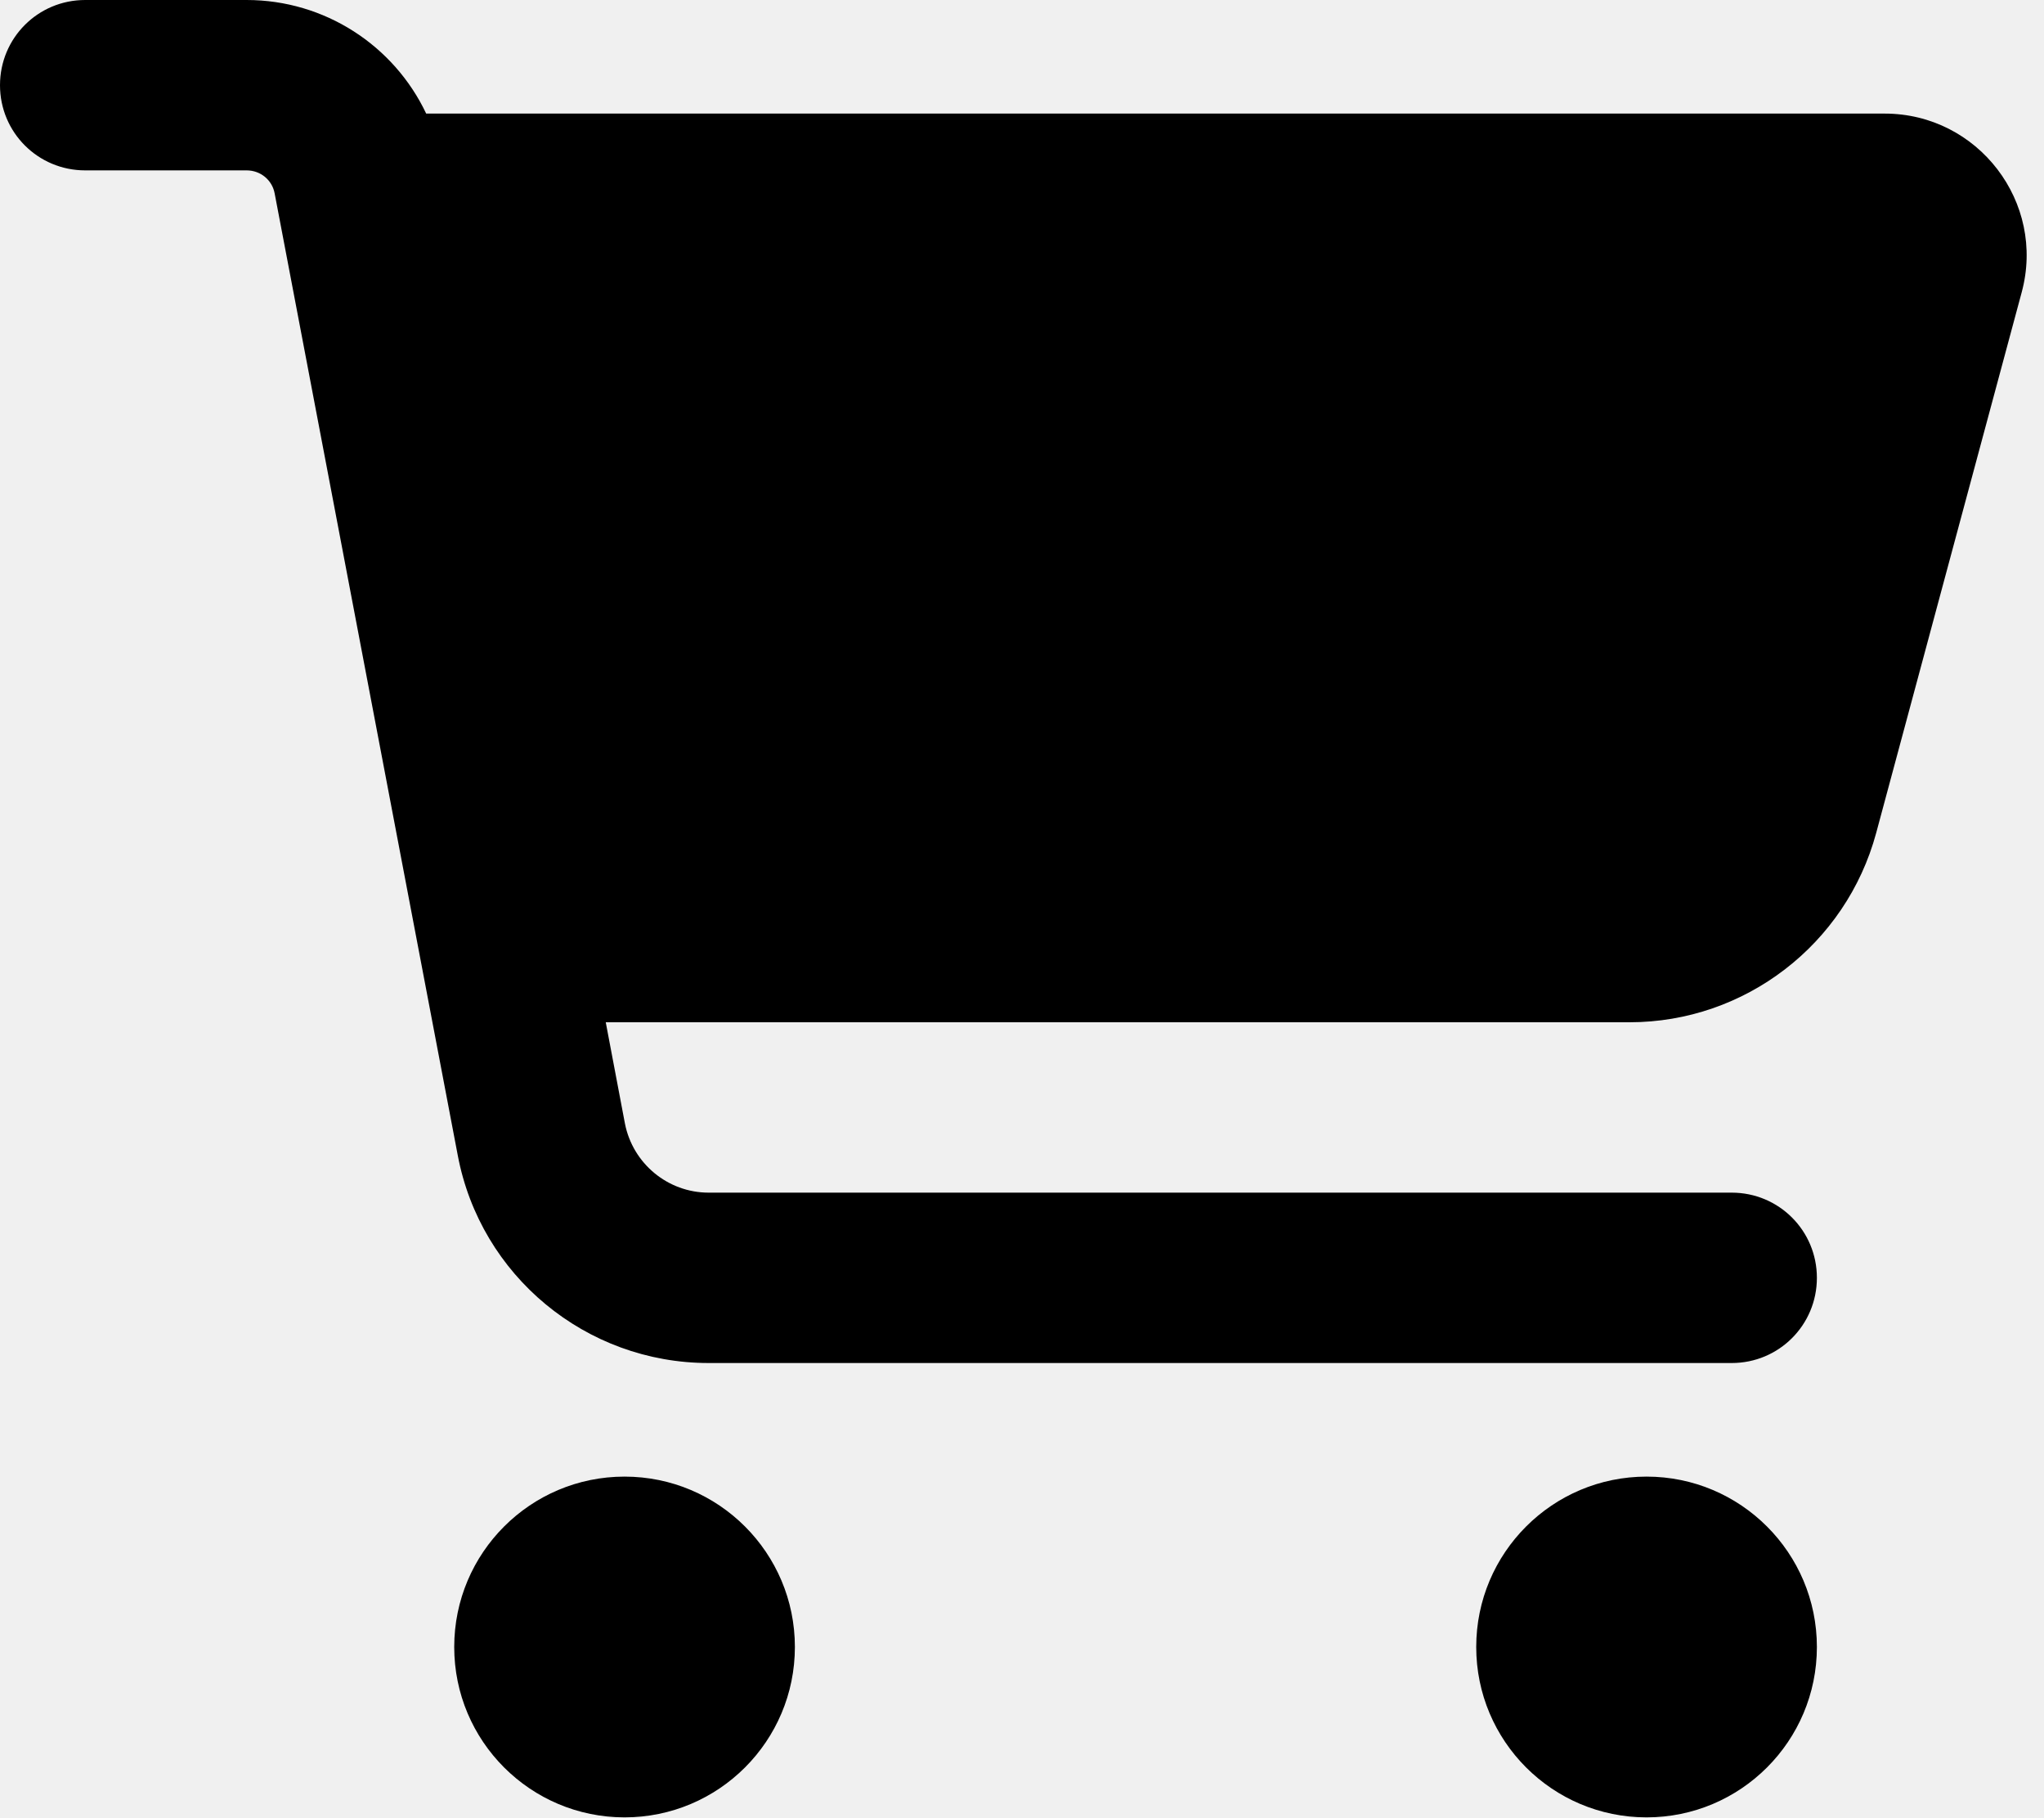
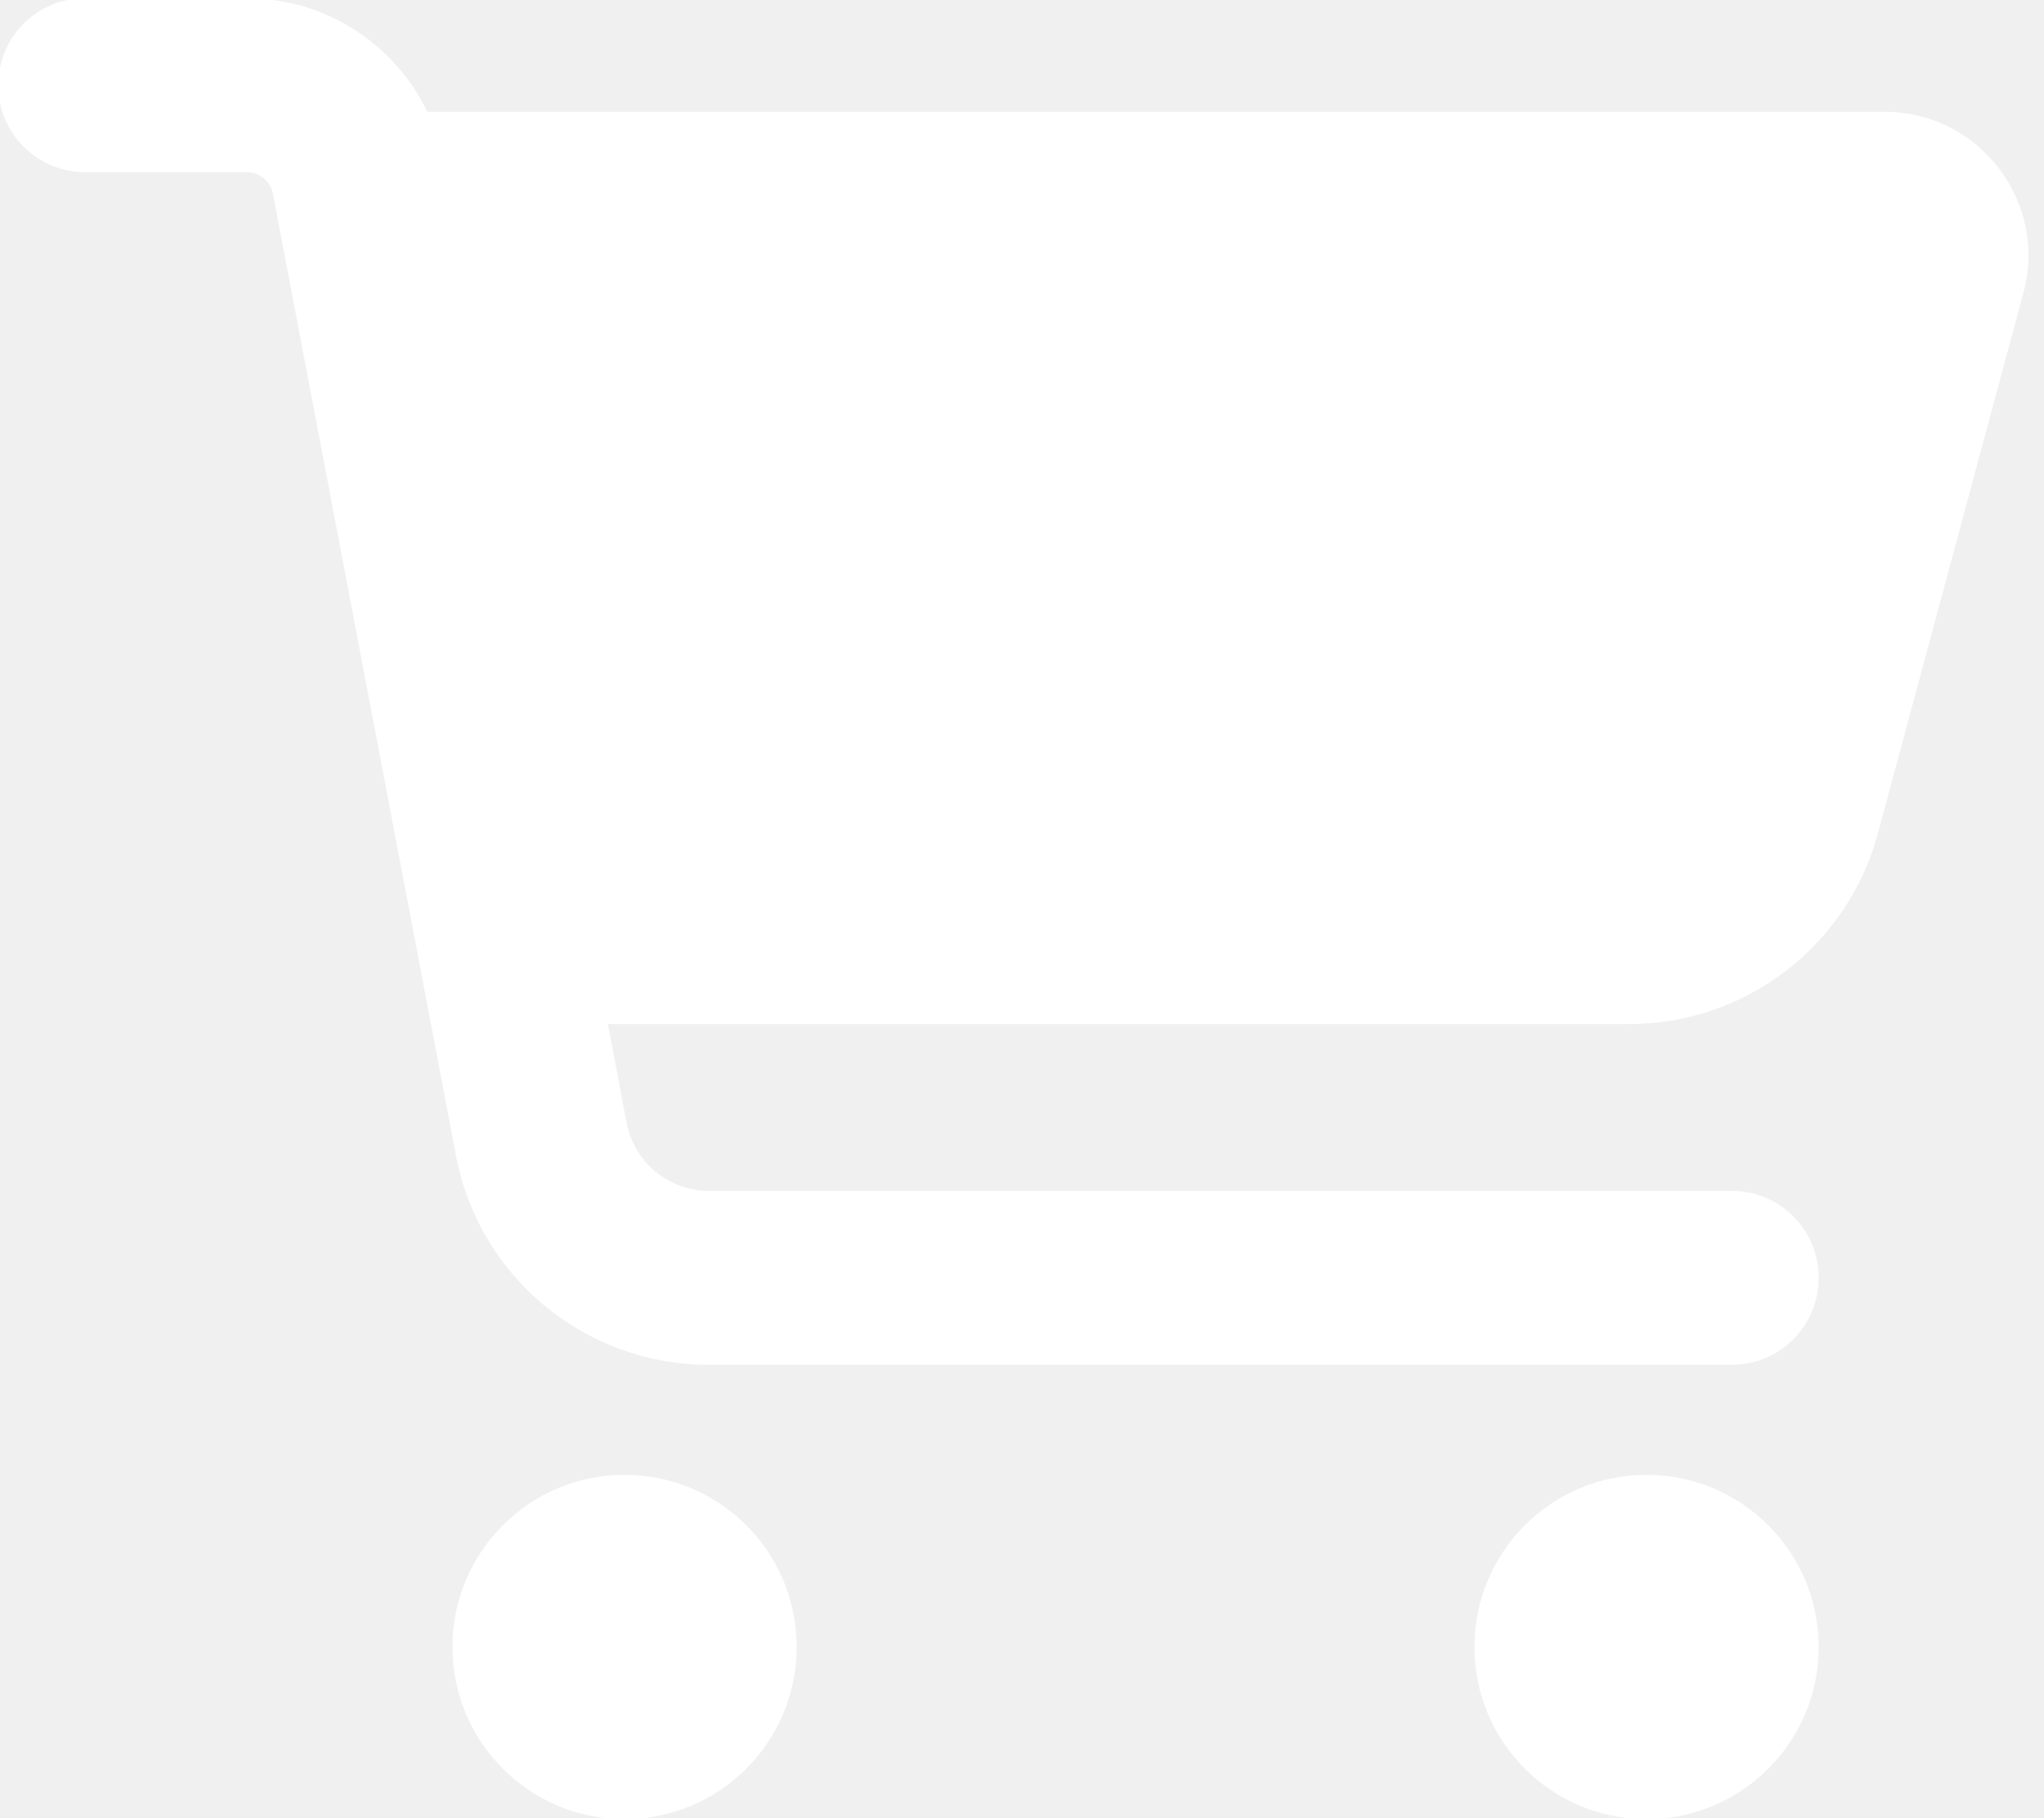
- <svg xmlns="http://www.w3.org/2000/svg" viewBox="0 0 576 512">
+ <svg xmlns="http://www.w3.org/2000/svg" fill="#fff" stroke="#fff" viewBox="0 0 576 512">
  <path d="M0 24C0 10.7 10.7 0 24 0L69.5 0c22 0 41.5 12.8 50.6 32l411 0c26.3 0 45.5 25 38.6 50.4l-41 152.3c-8.5 31.4-37 53.3-69.5 53.3l-288.5 0 5.4 28.5c2.2 11.3 12.1 19.5 23.6 19.5L488 336c13.3 0 24 10.7 24 24s-10.7 24-24 24l-288.3 0c-34.6 0-64.3-24.6-70.7-58.5L77.4 54.5c-.7-3.8-4-6.5-7.9-6.5L24 48C10.7 48 0 37.3 0 24zM128 464a48 48 0 1 1 96 0 48 48 0 1 1 -96 0zm336-48a48 48 0 1 1 0 96 48 48 0 1 1 0-96z" />
</svg>
